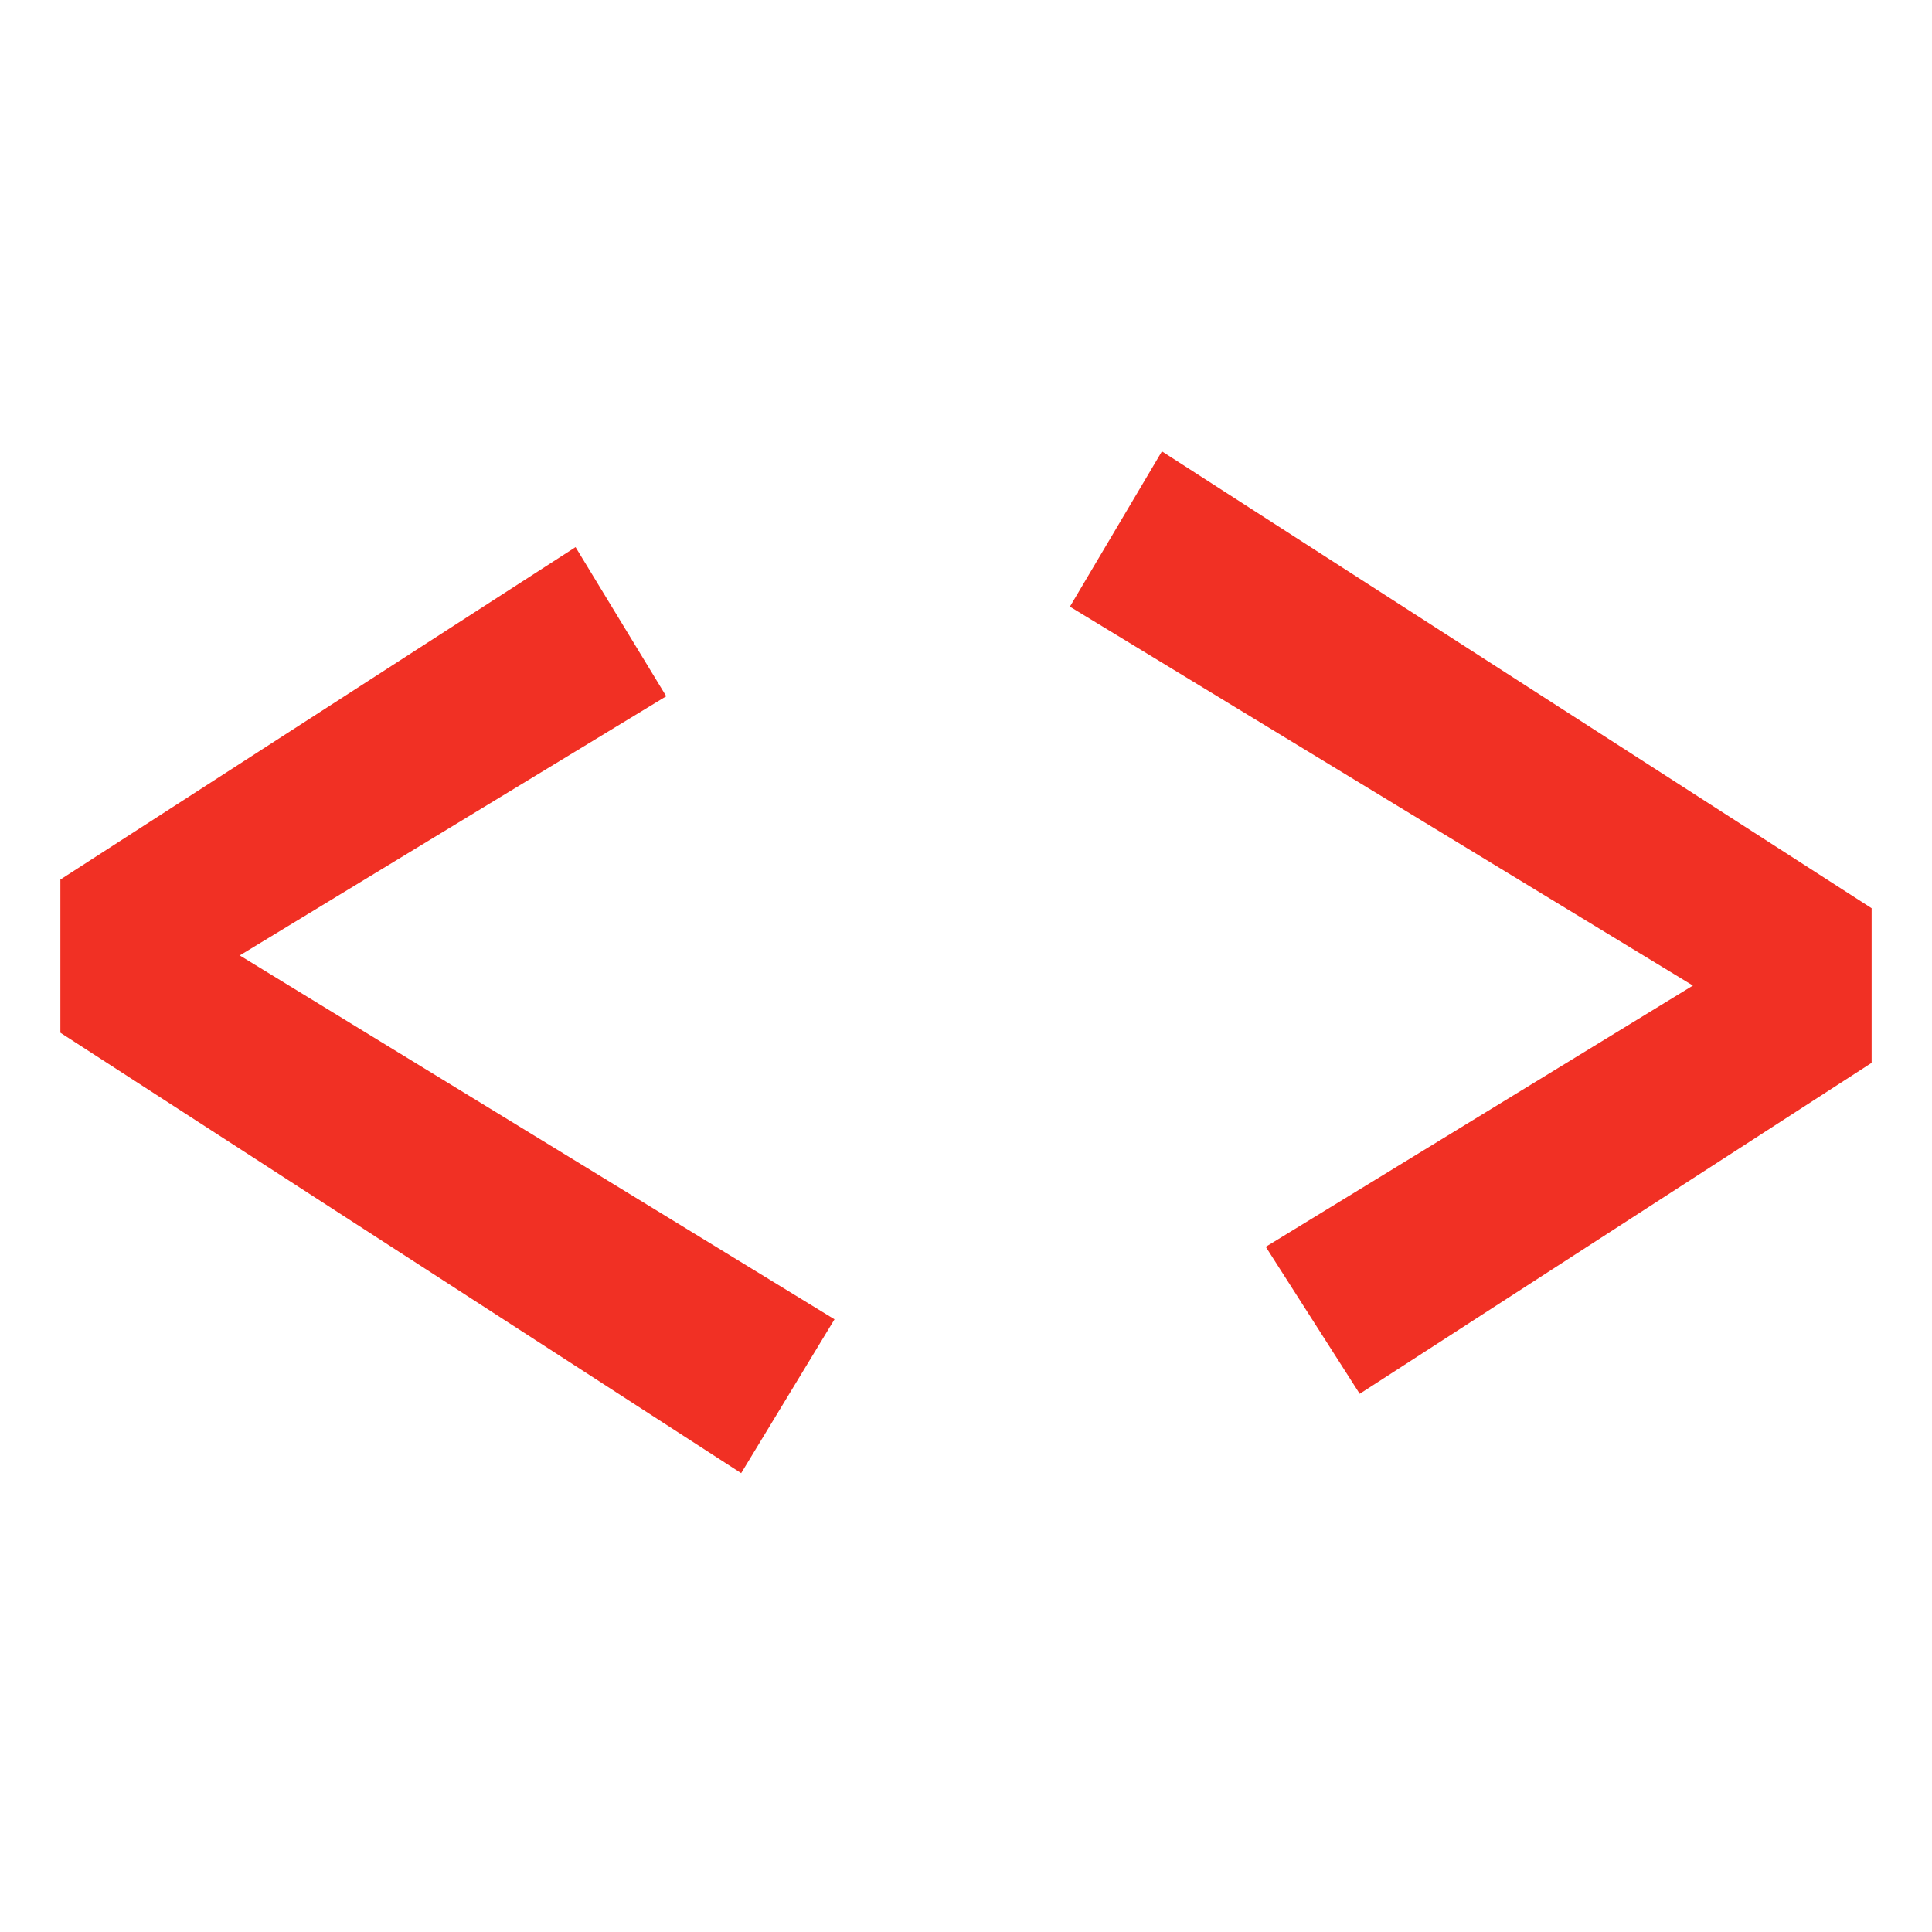
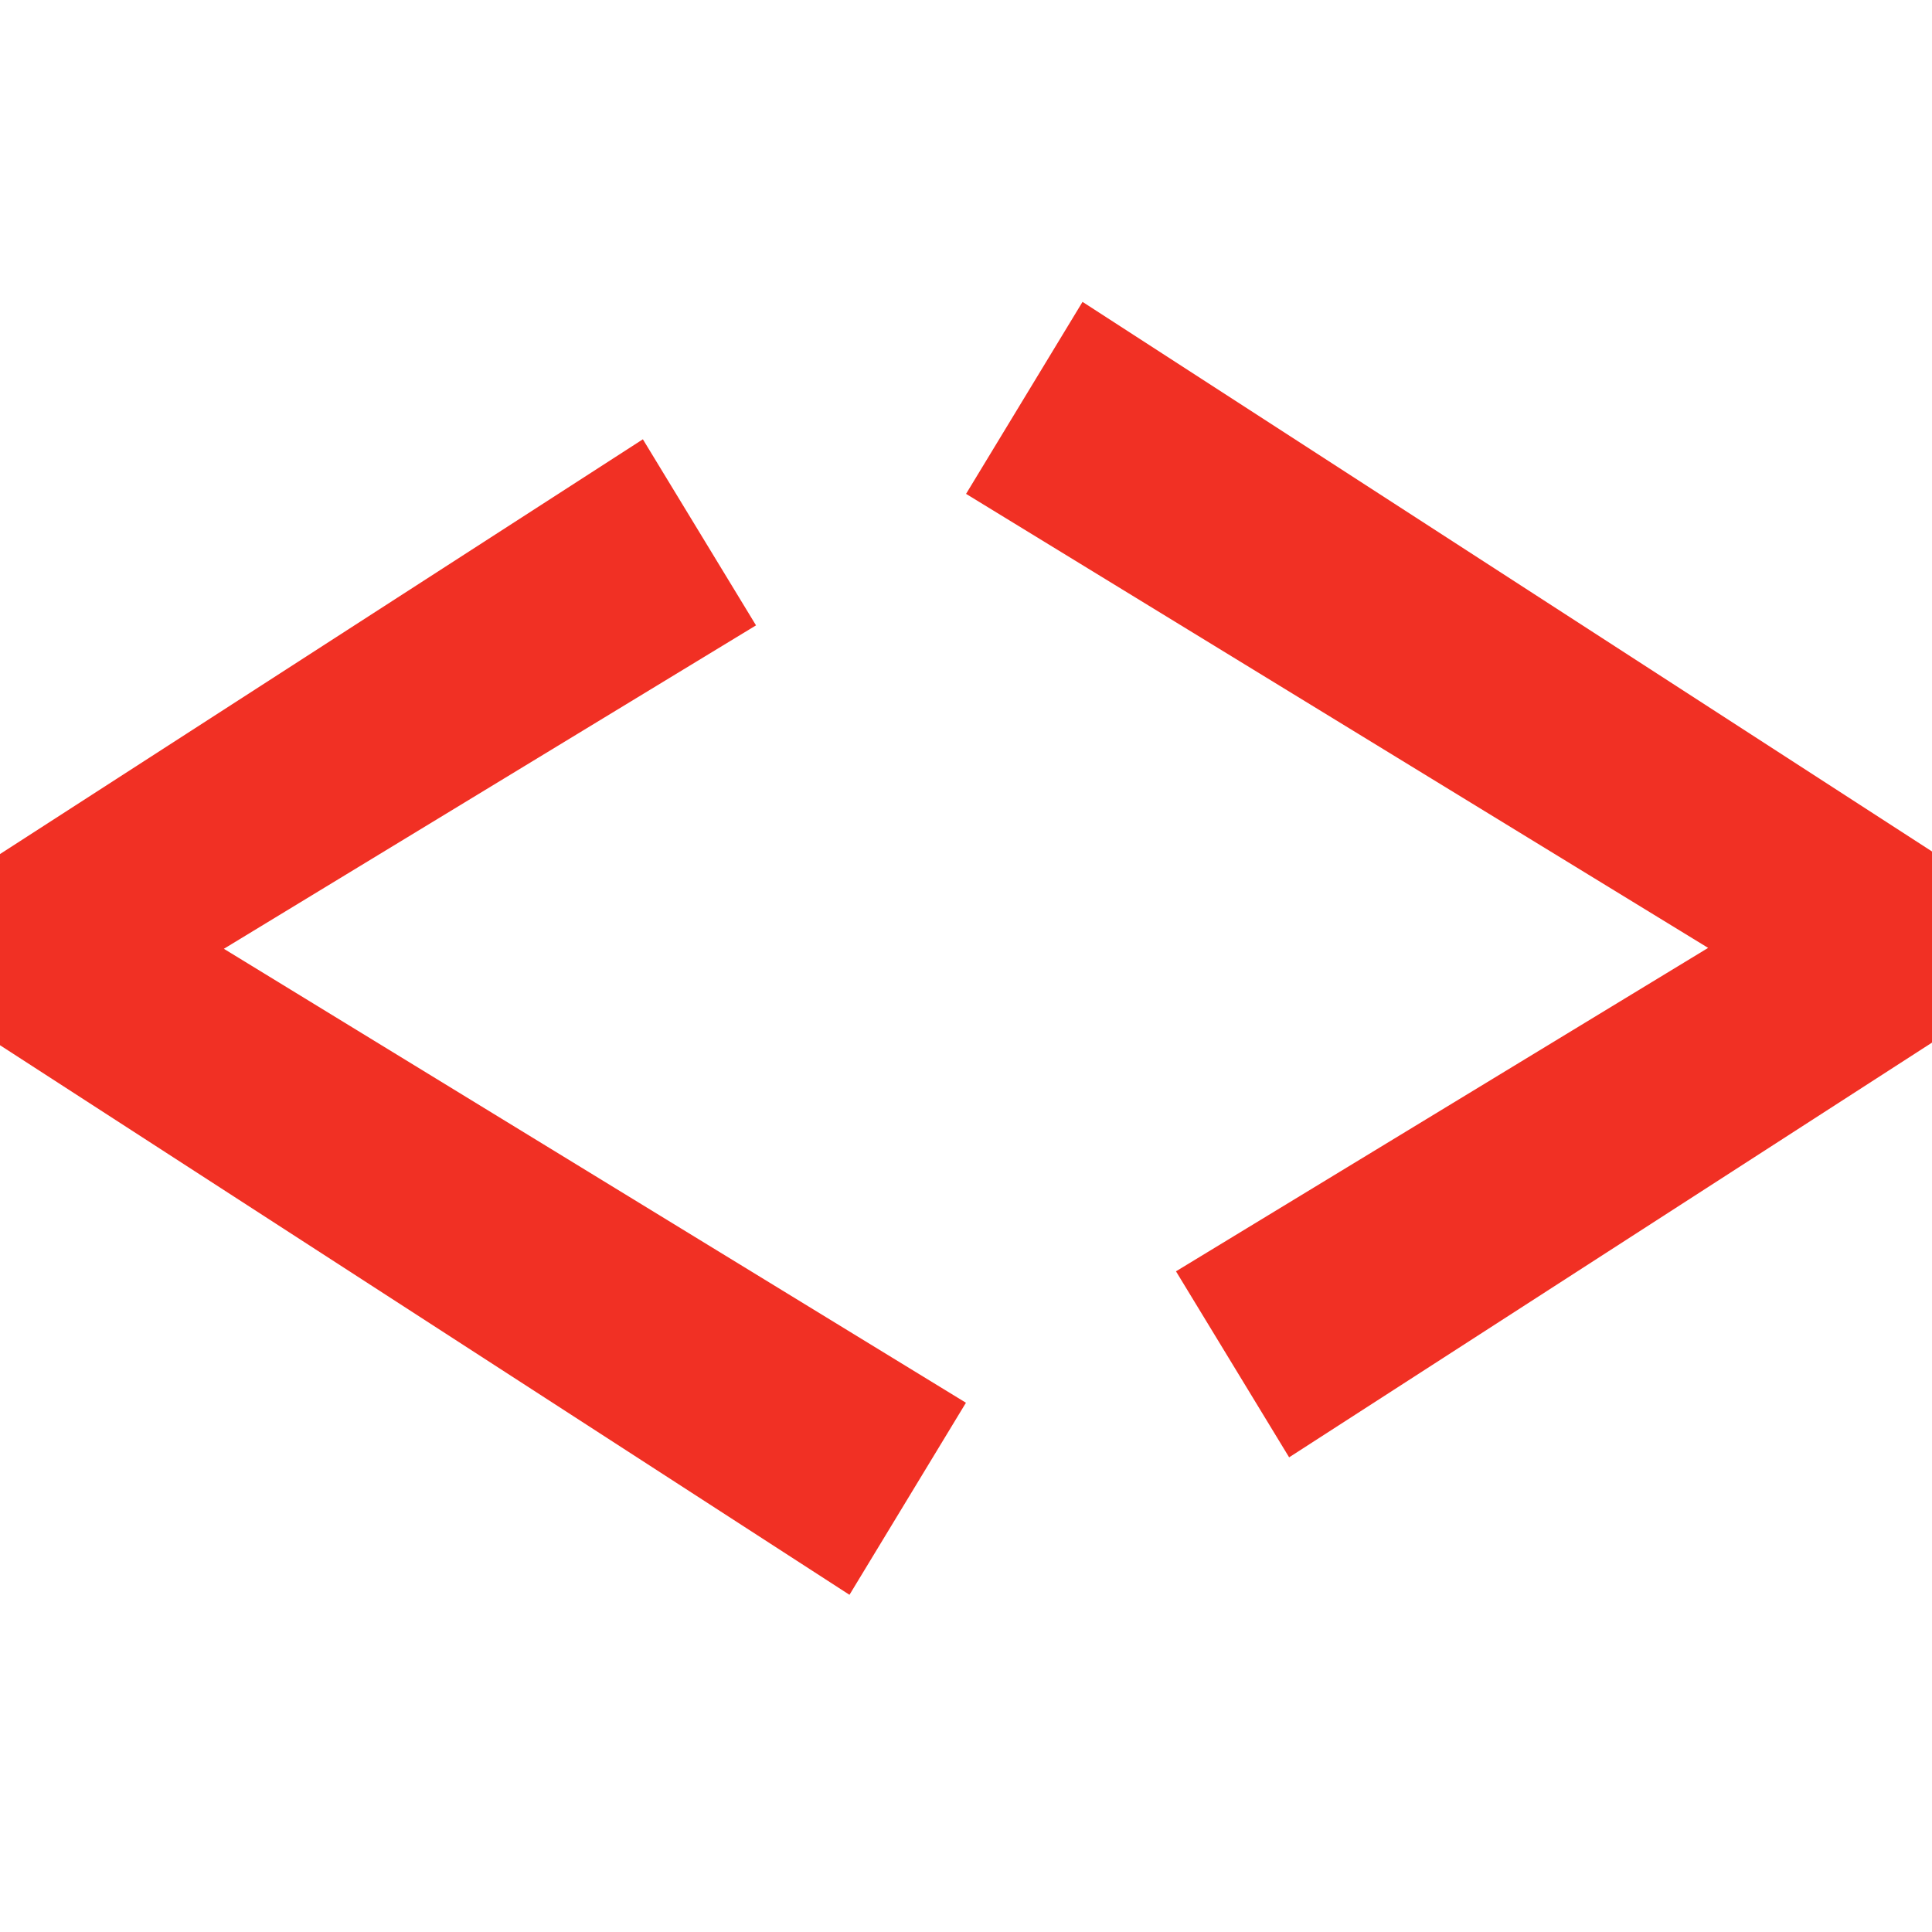
<svg xmlns="http://www.w3.org/2000/svg" width="32" height="32" viewBox="0 0 32 32" fill="none">
-   <path d="M19.245 7.476L31 15.043V17.604L22.521 23.086L20.965 20.651L28.04 16.324L17.721 10.048L19.245 7.476Z" fill="#F13024" />
-   <path d="M9.533 9.062L11.035 11.532L3.971 15.825L13.822 21.852L12.276 24.4L1 17.105V14.568L9.533 9.062Z" fill="#F13024" />
+   <path d="M10.648 7.276L12.522 10.358L3.708 15.715L15.999 23.234L14.07 26.415L0 17.312V14.146L10.648 7.276Z" fill="#F13024" />
+   <path d="M21.352 24.138L19.478 21.057L28.292 15.7L16.001 8.18L17.93 5L32 14.103V17.269L21.352 24.138Z" fill="#F13024" />
</svg>
